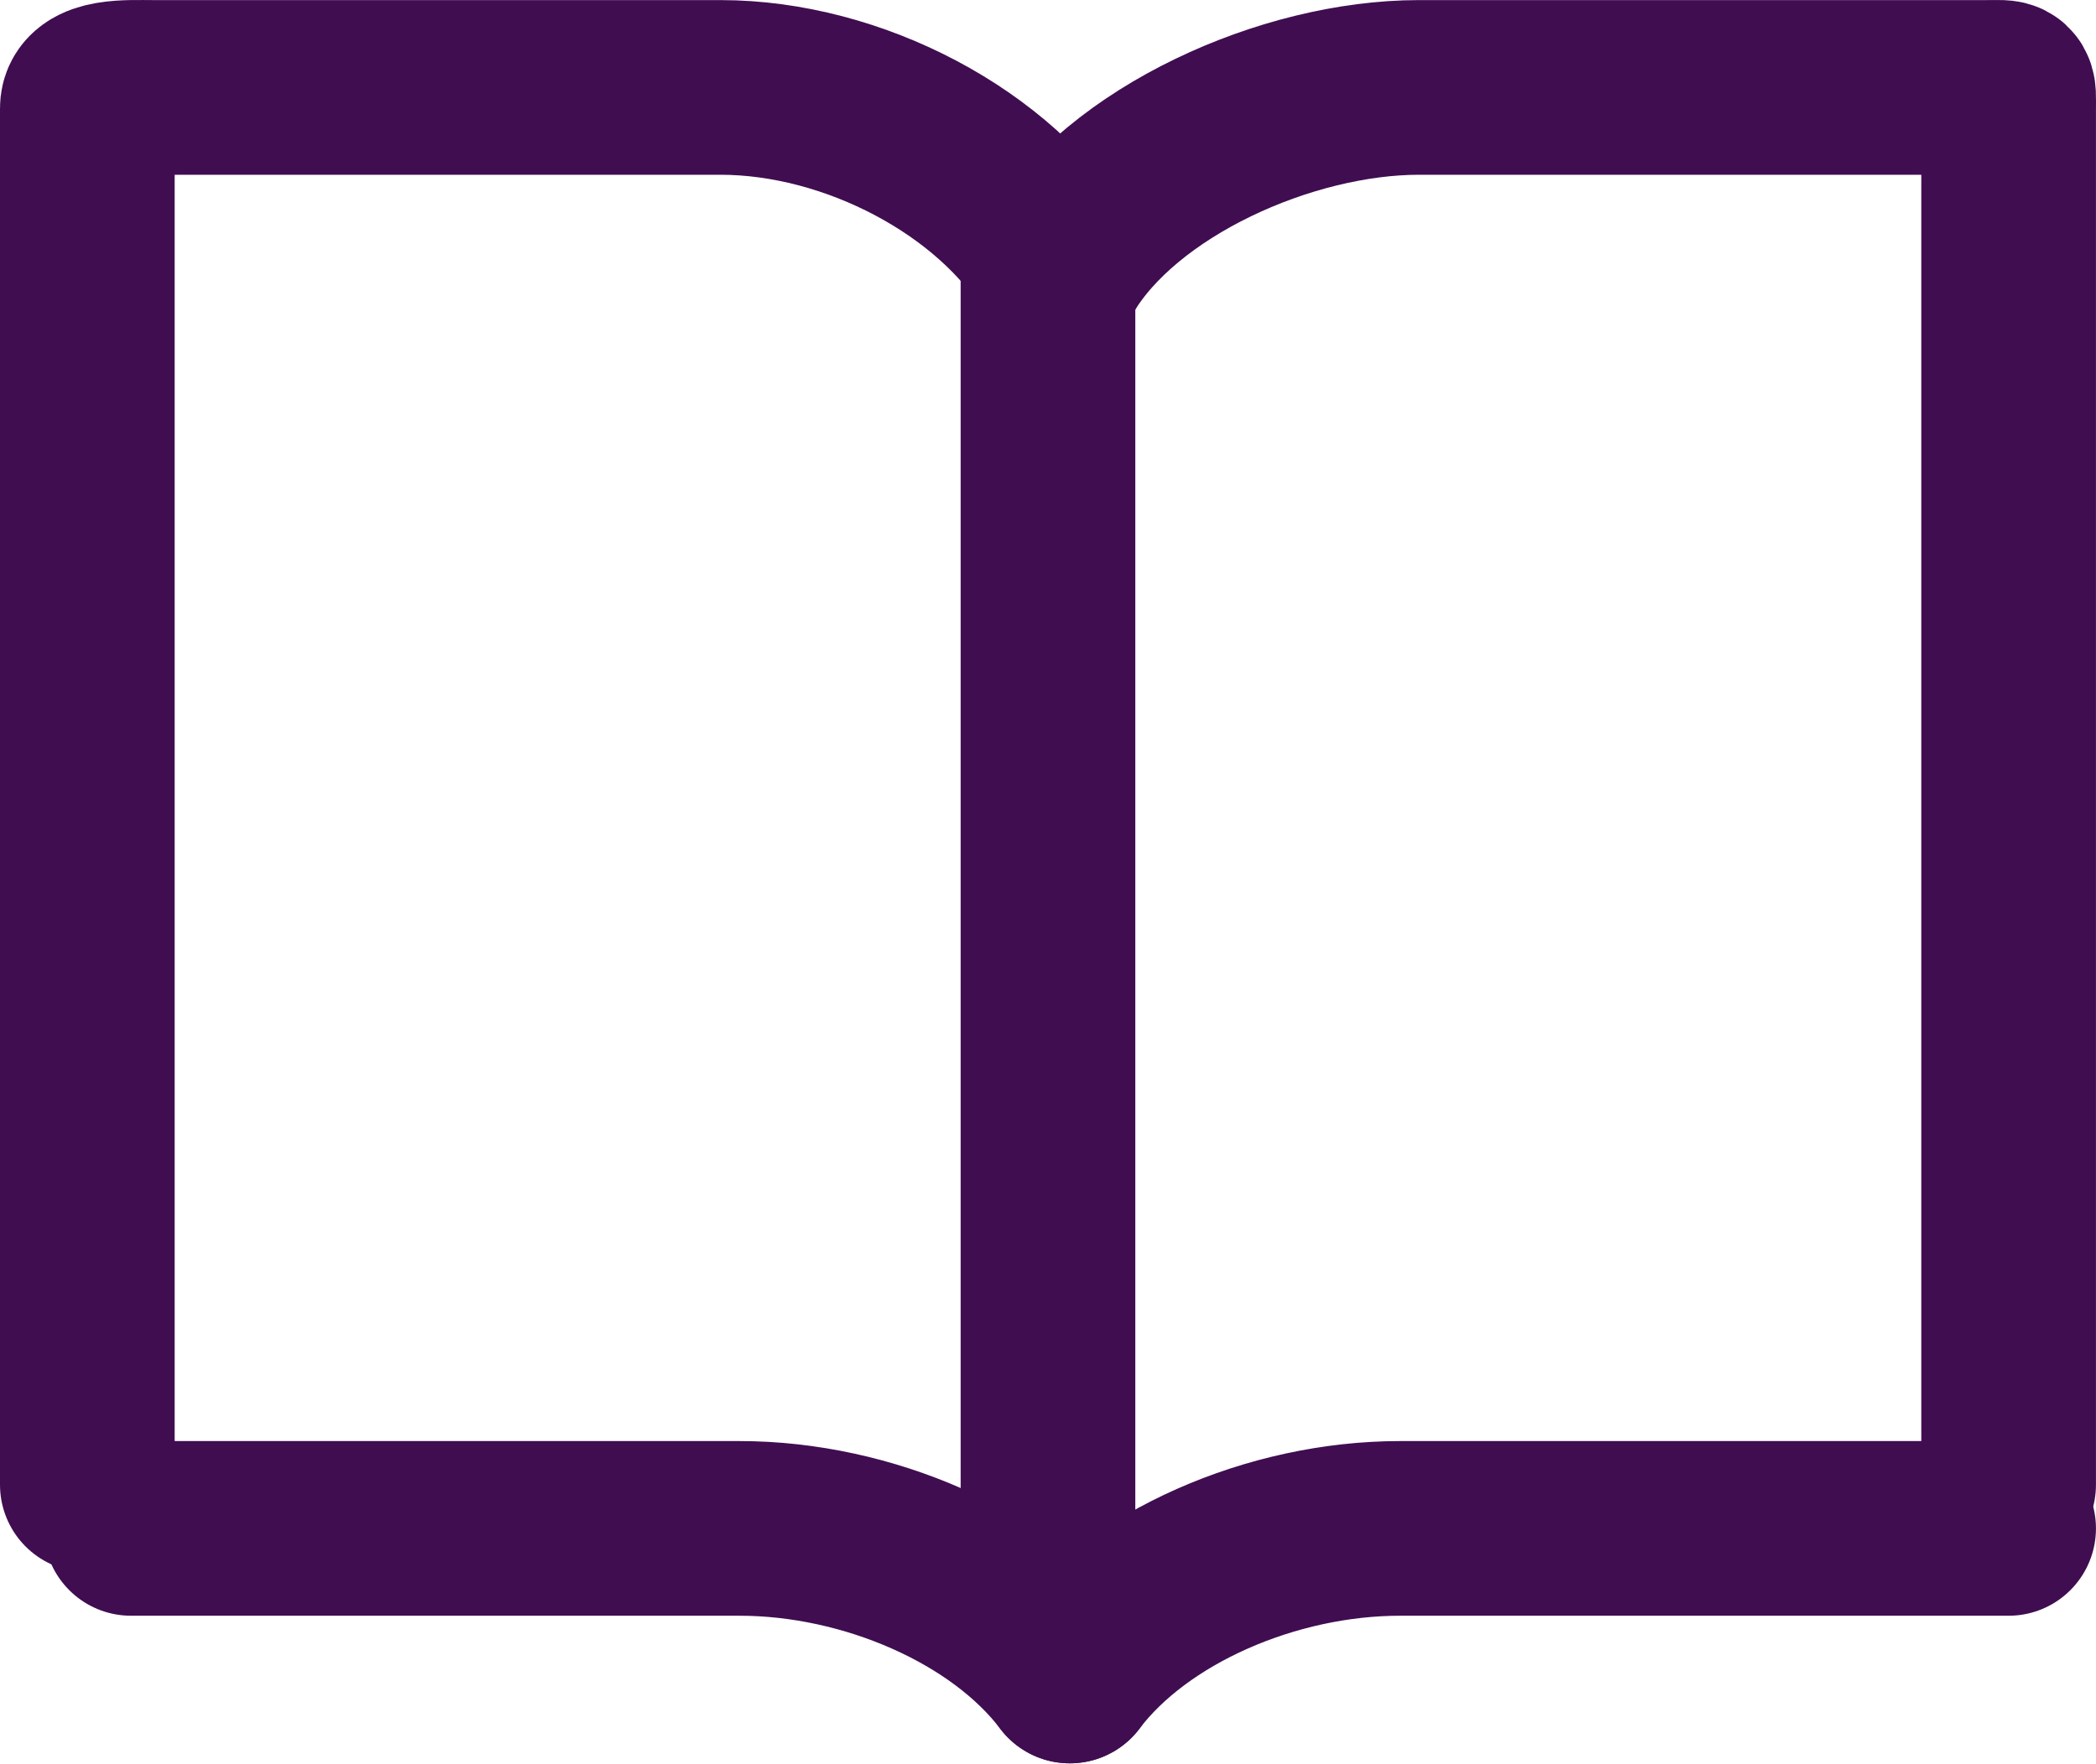
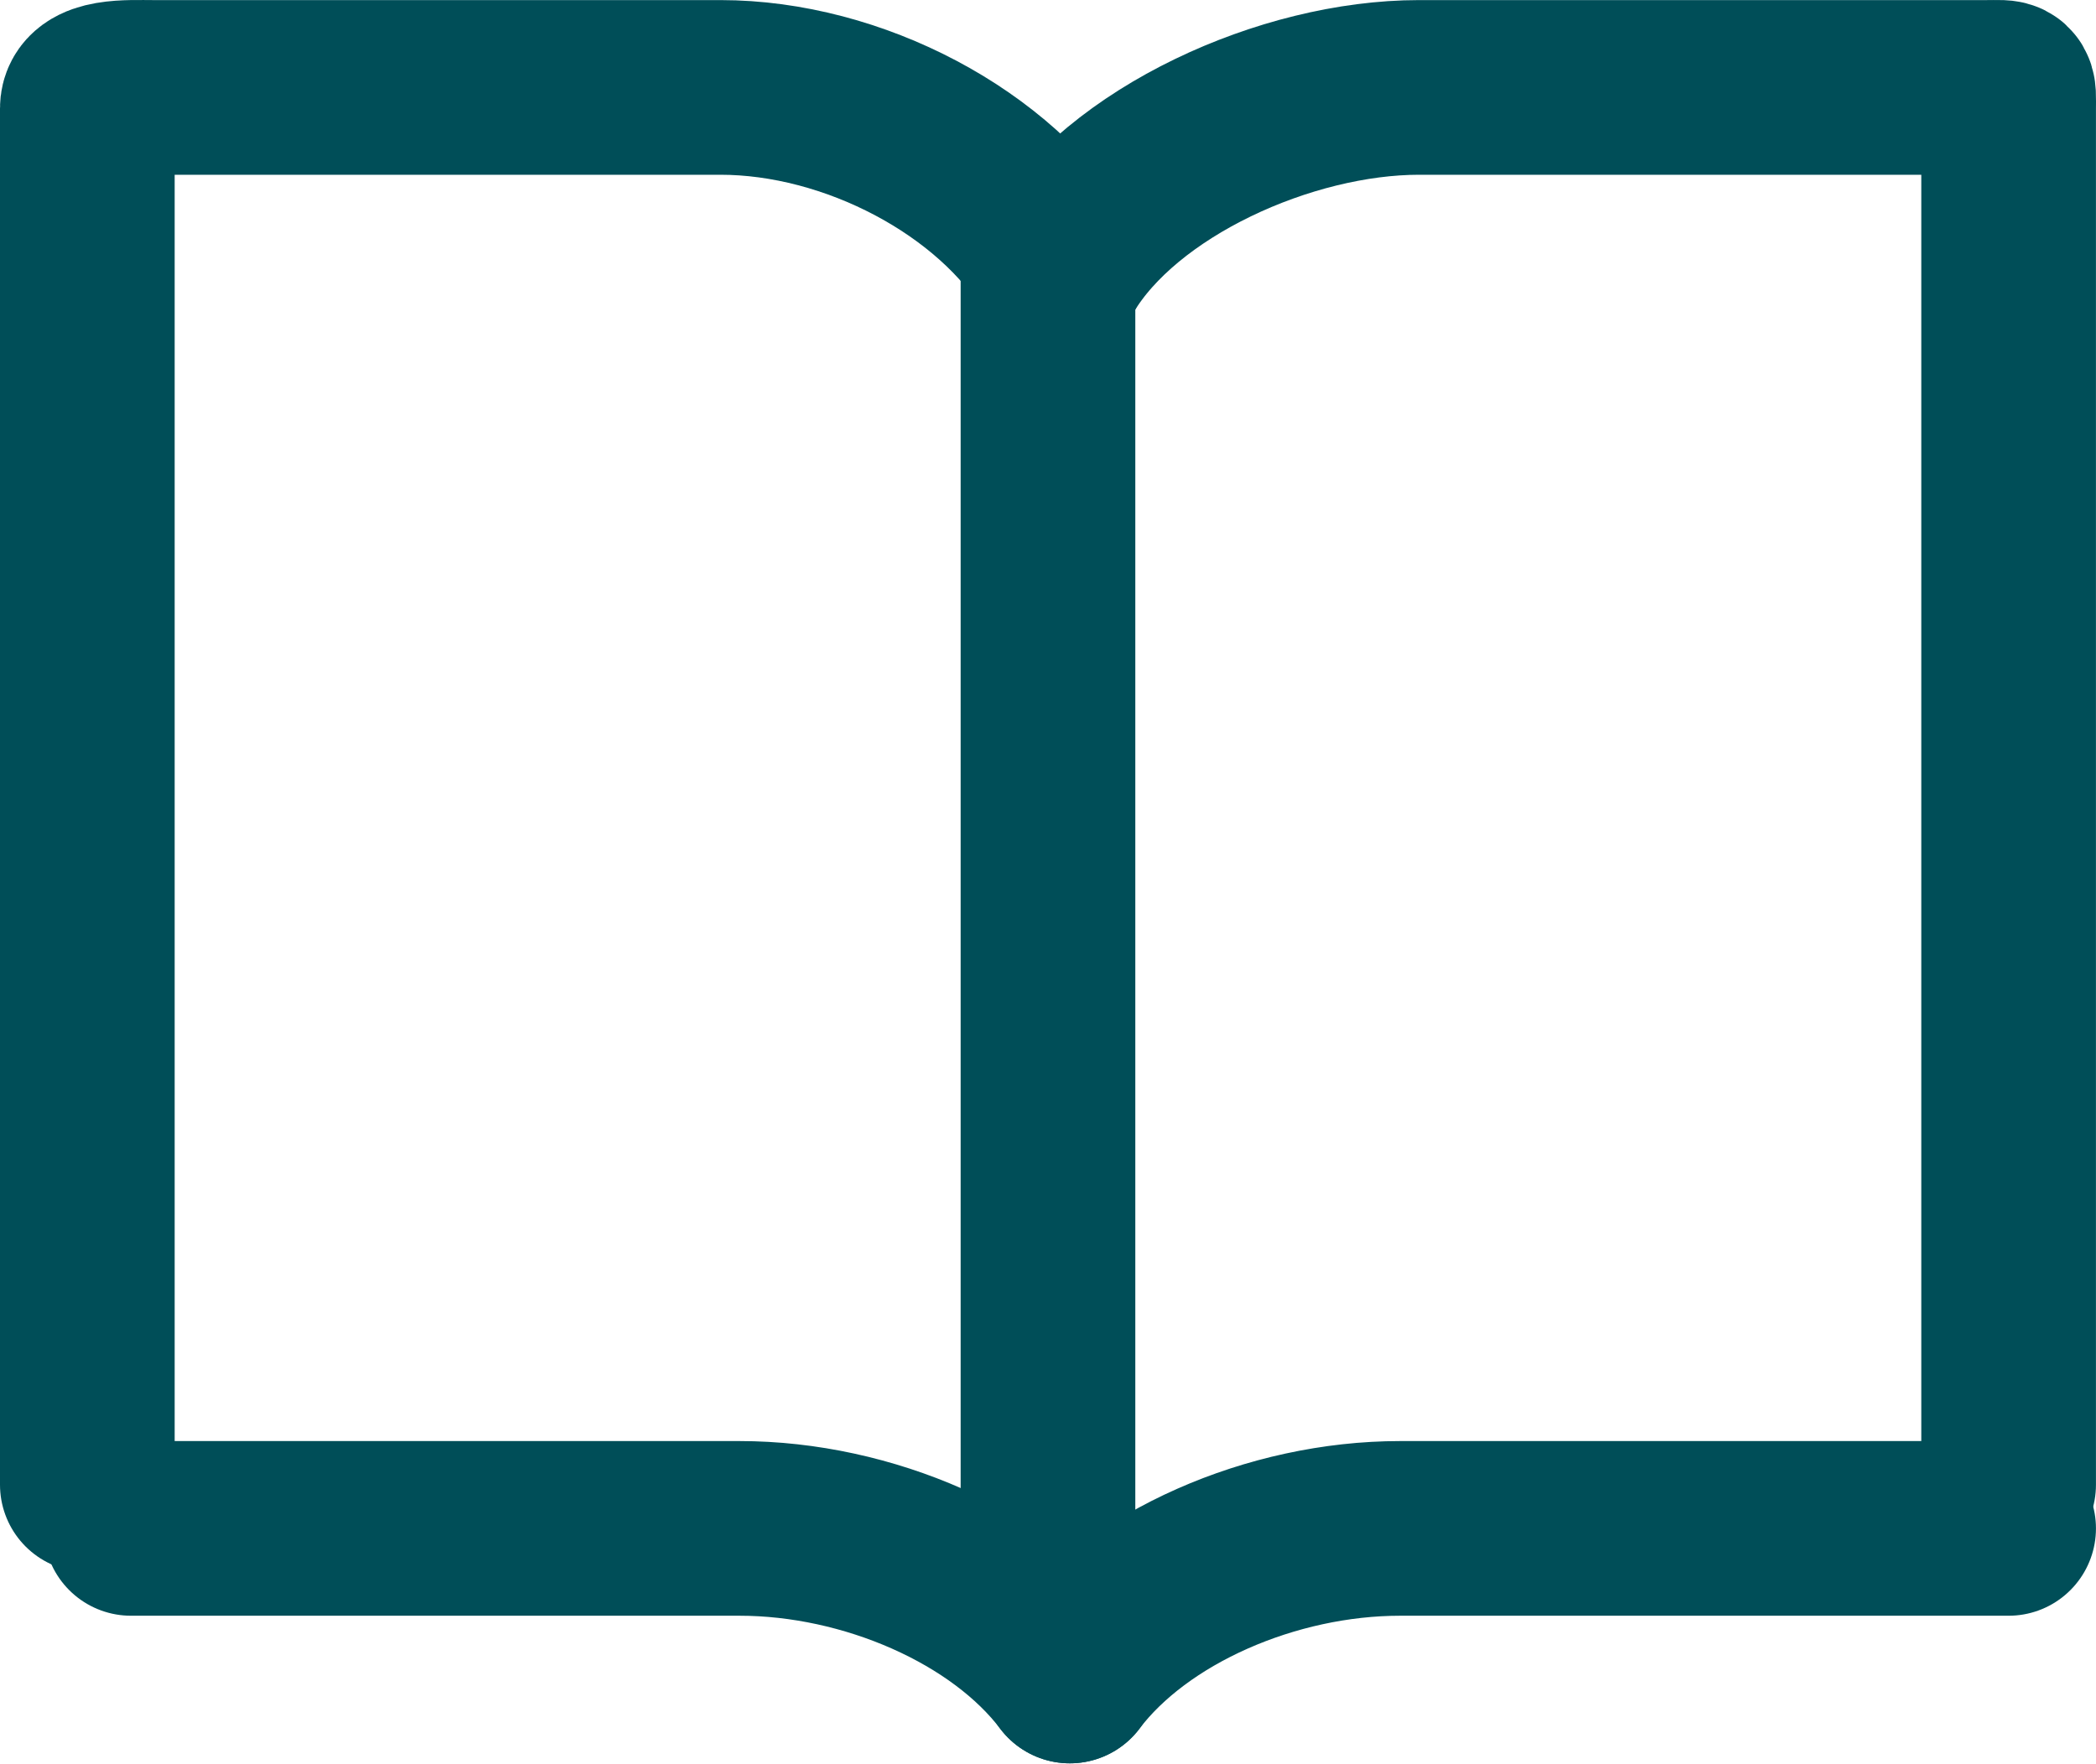
<svg xmlns="http://www.w3.org/2000/svg" id="icons" width="48.001px" height="40.382px" enable-background="new 0 0 48.001 40.382" version="1.1" viewBox="0 0 48.001 40.382" xml:space="preserve">
-   <g id="Icon" fill="none" stroke="#400d51" stroke-linejoin="round" stroke-miterlimit="10" stroke-width="4">
+   <g id="Icon" fill="none" stroke="#004e58" stroke-linejoin="round" stroke-miterlimit="10" stroke-width="4">
    <line x1="24" x2="24" y1="36.002" y2="6.002" />
    <g stroke-linecap="round">
      <path d="m2 34.002v-31.52c0-0.539 0.947-0.48 1.499-0.48h13c3.037 0 6.305 1.716 7.75 4.118" />
      <path d="m46 34.002v-31.52c0-0.539 0.052-0.48-0.501-0.48h-13c-3.043 0-6.807 1.703-8.25 4.116" />
      <path d="m3 35.002h13.936c2.93 0 6.017 1.338 7.564 3.38" />
      <path d="m46 35.002h-13.936c-2.93 0-6.017 1.338-7.564 3.38" />
    </g>
  </g>
</svg>
